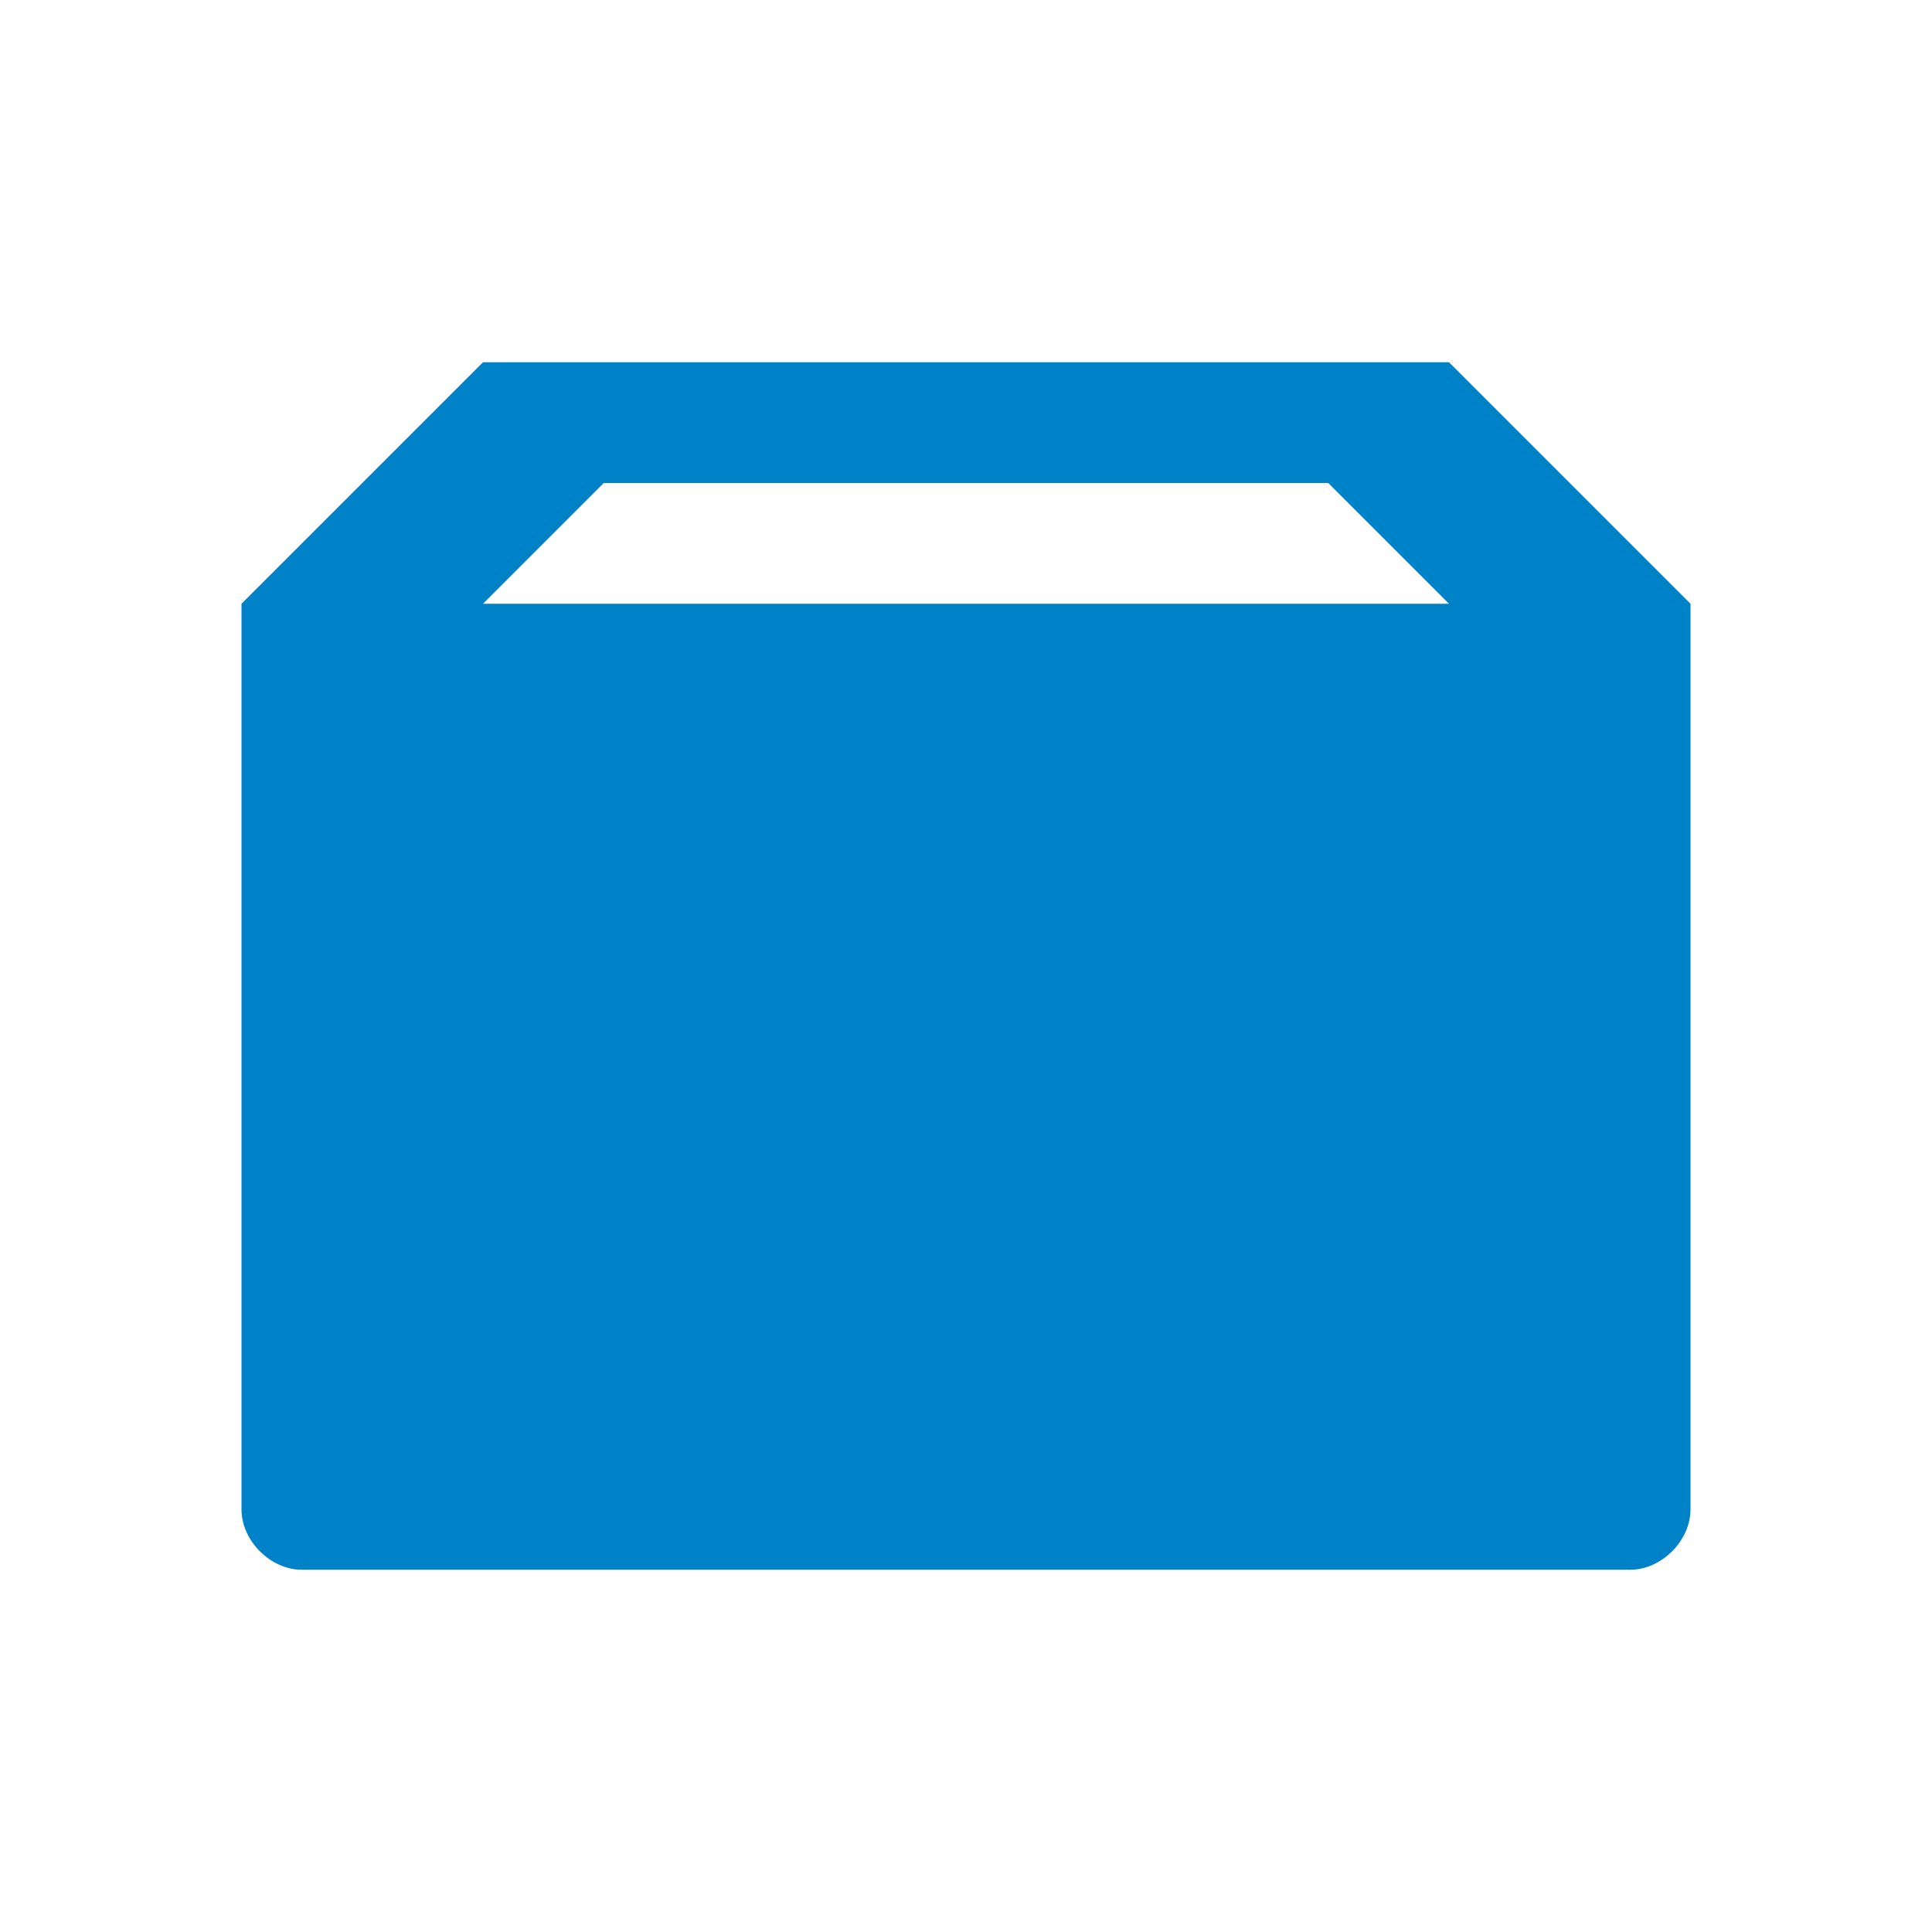
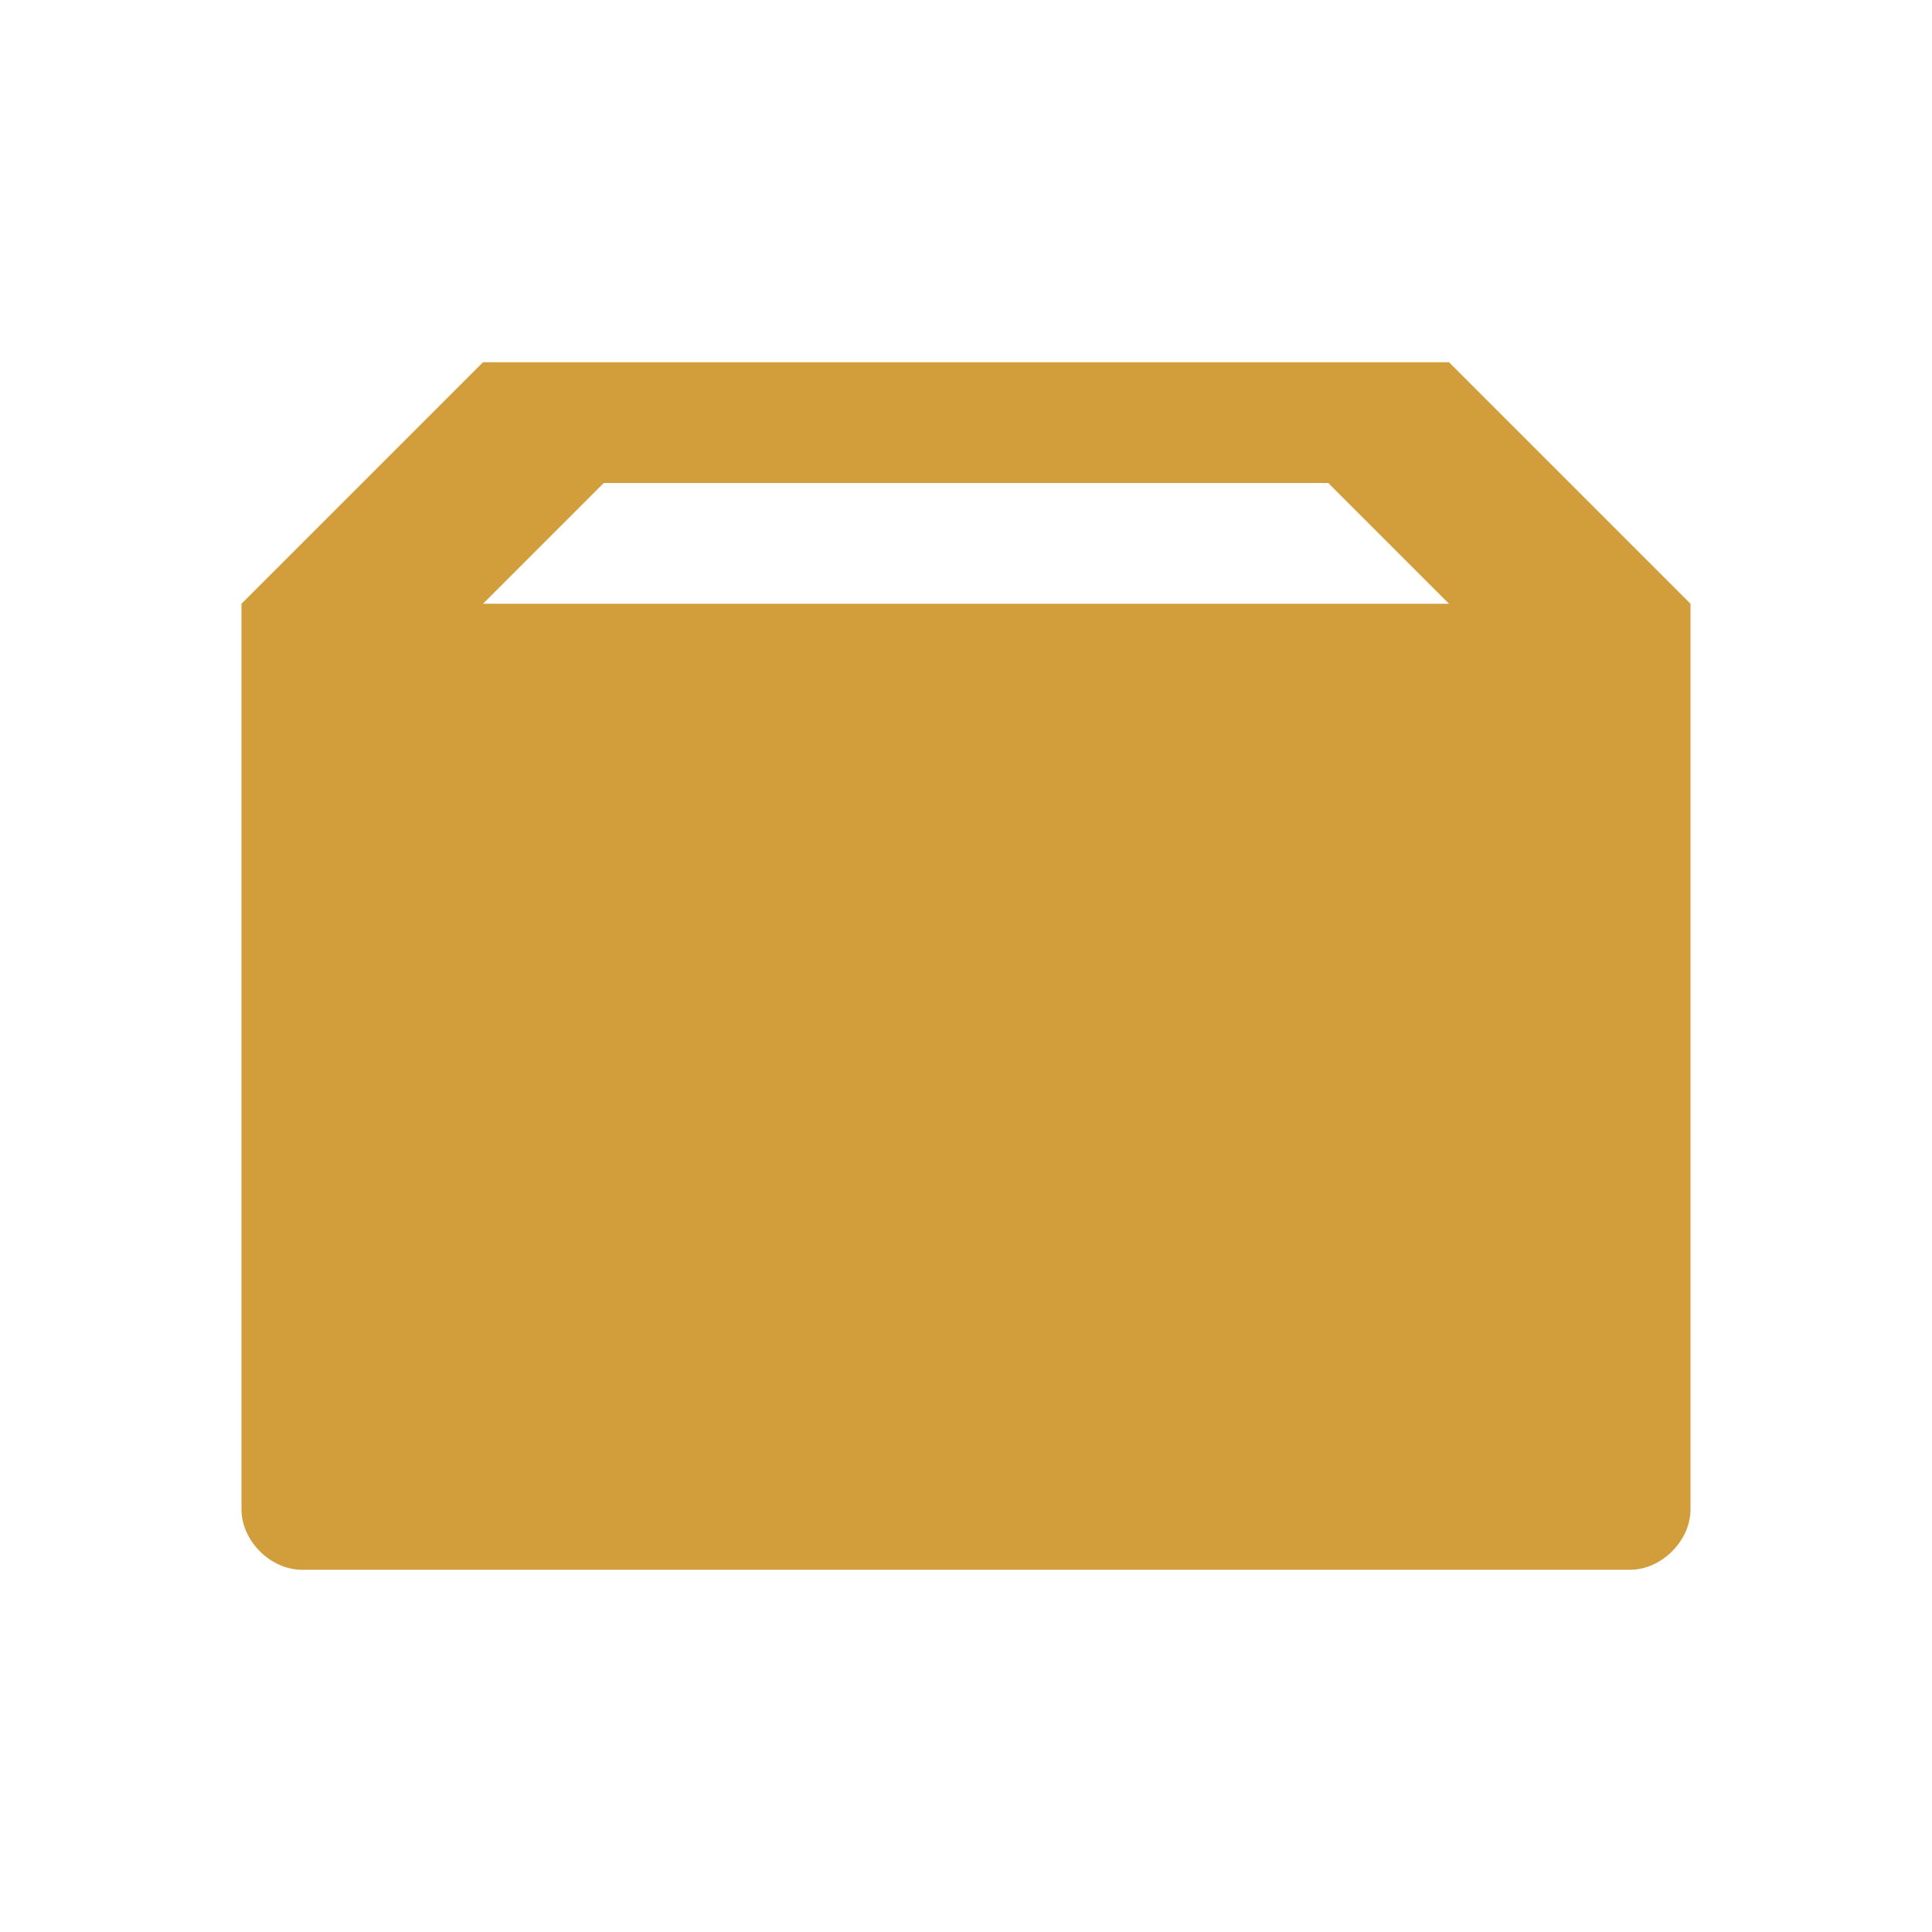
<svg xmlns="http://www.w3.org/2000/svg" viewBox="0 0 16 16" height="16" width="16" version="1.1">
-   <path fill="#0082c9" d="m4 3-2 2v7.5c0 0.26 0.24 0.5 0.5 0.5h11c0.26 0 0.5-0.24 0.5-0.5v-7.5l-2-2zm1 1h6l1 1h-8z" />
+   <path fill="#d29d3b" d="m4 3-2 2v7.5c0 0.26 0.24 0.5 0.5 0.5h11c0.26 0 0.5-0.24 0.5-0.5v-7.5l-2-2zm1 1h6l1 1h-8z" />
</svg>
